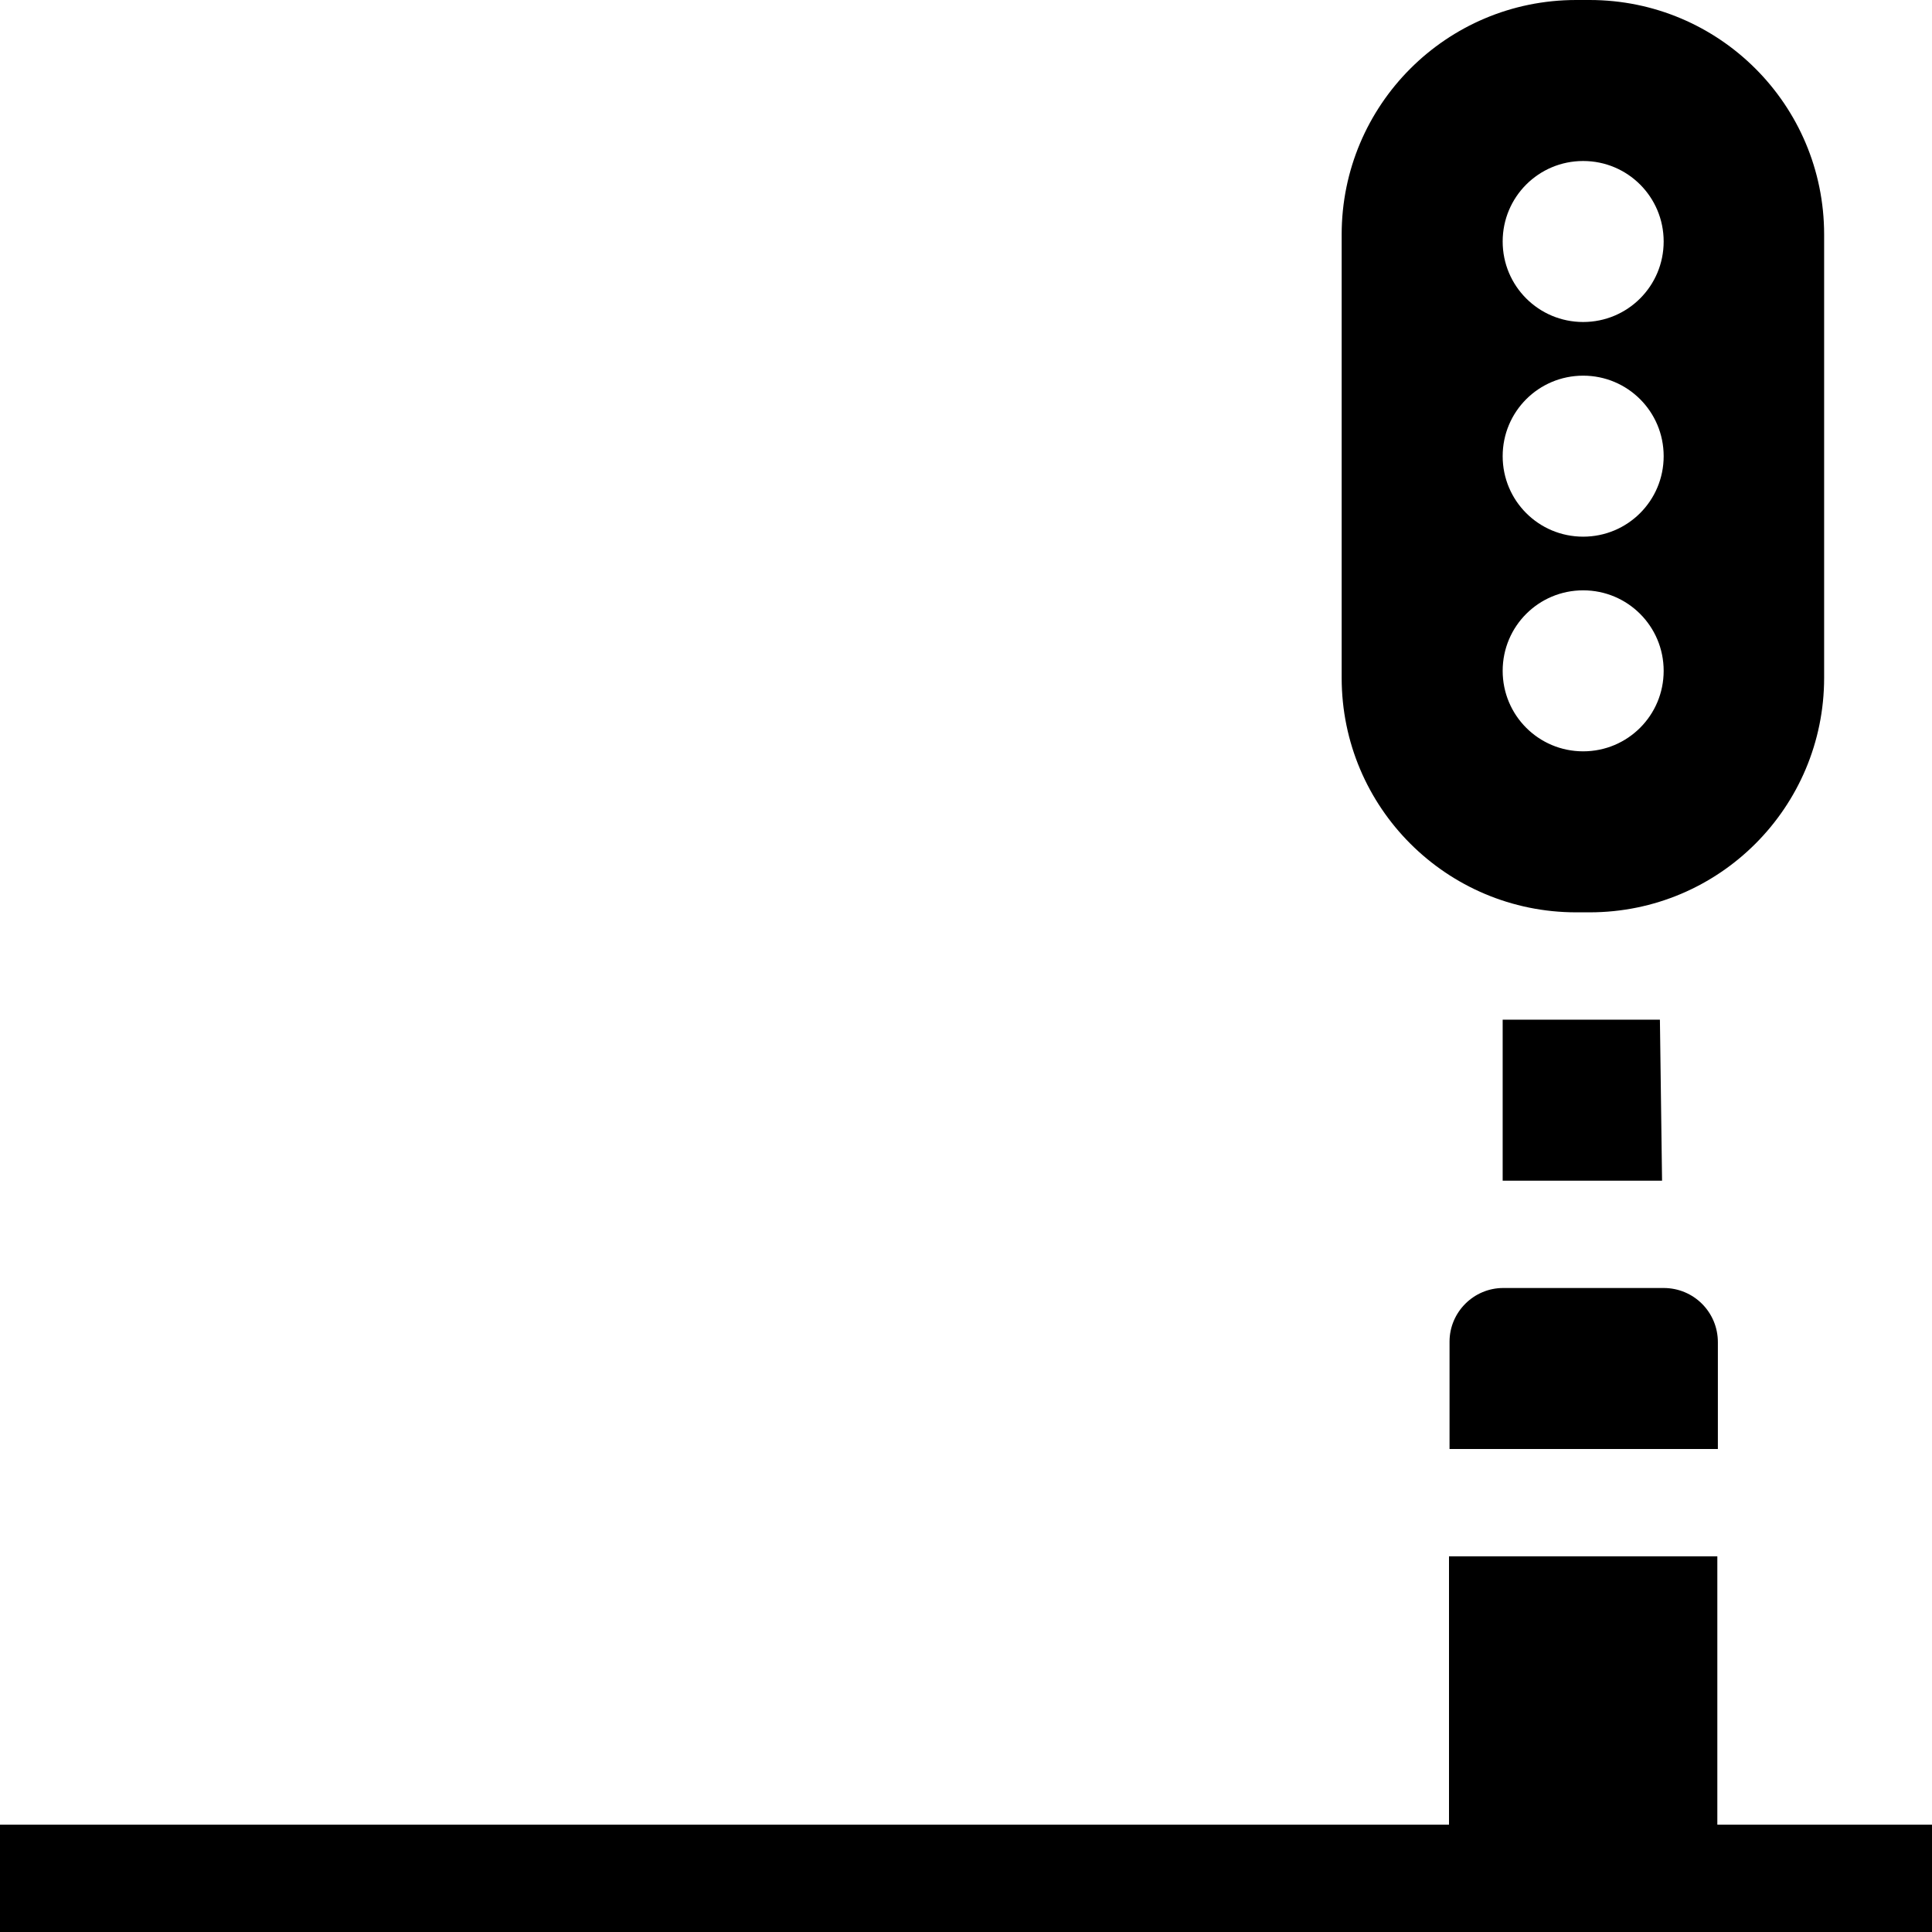
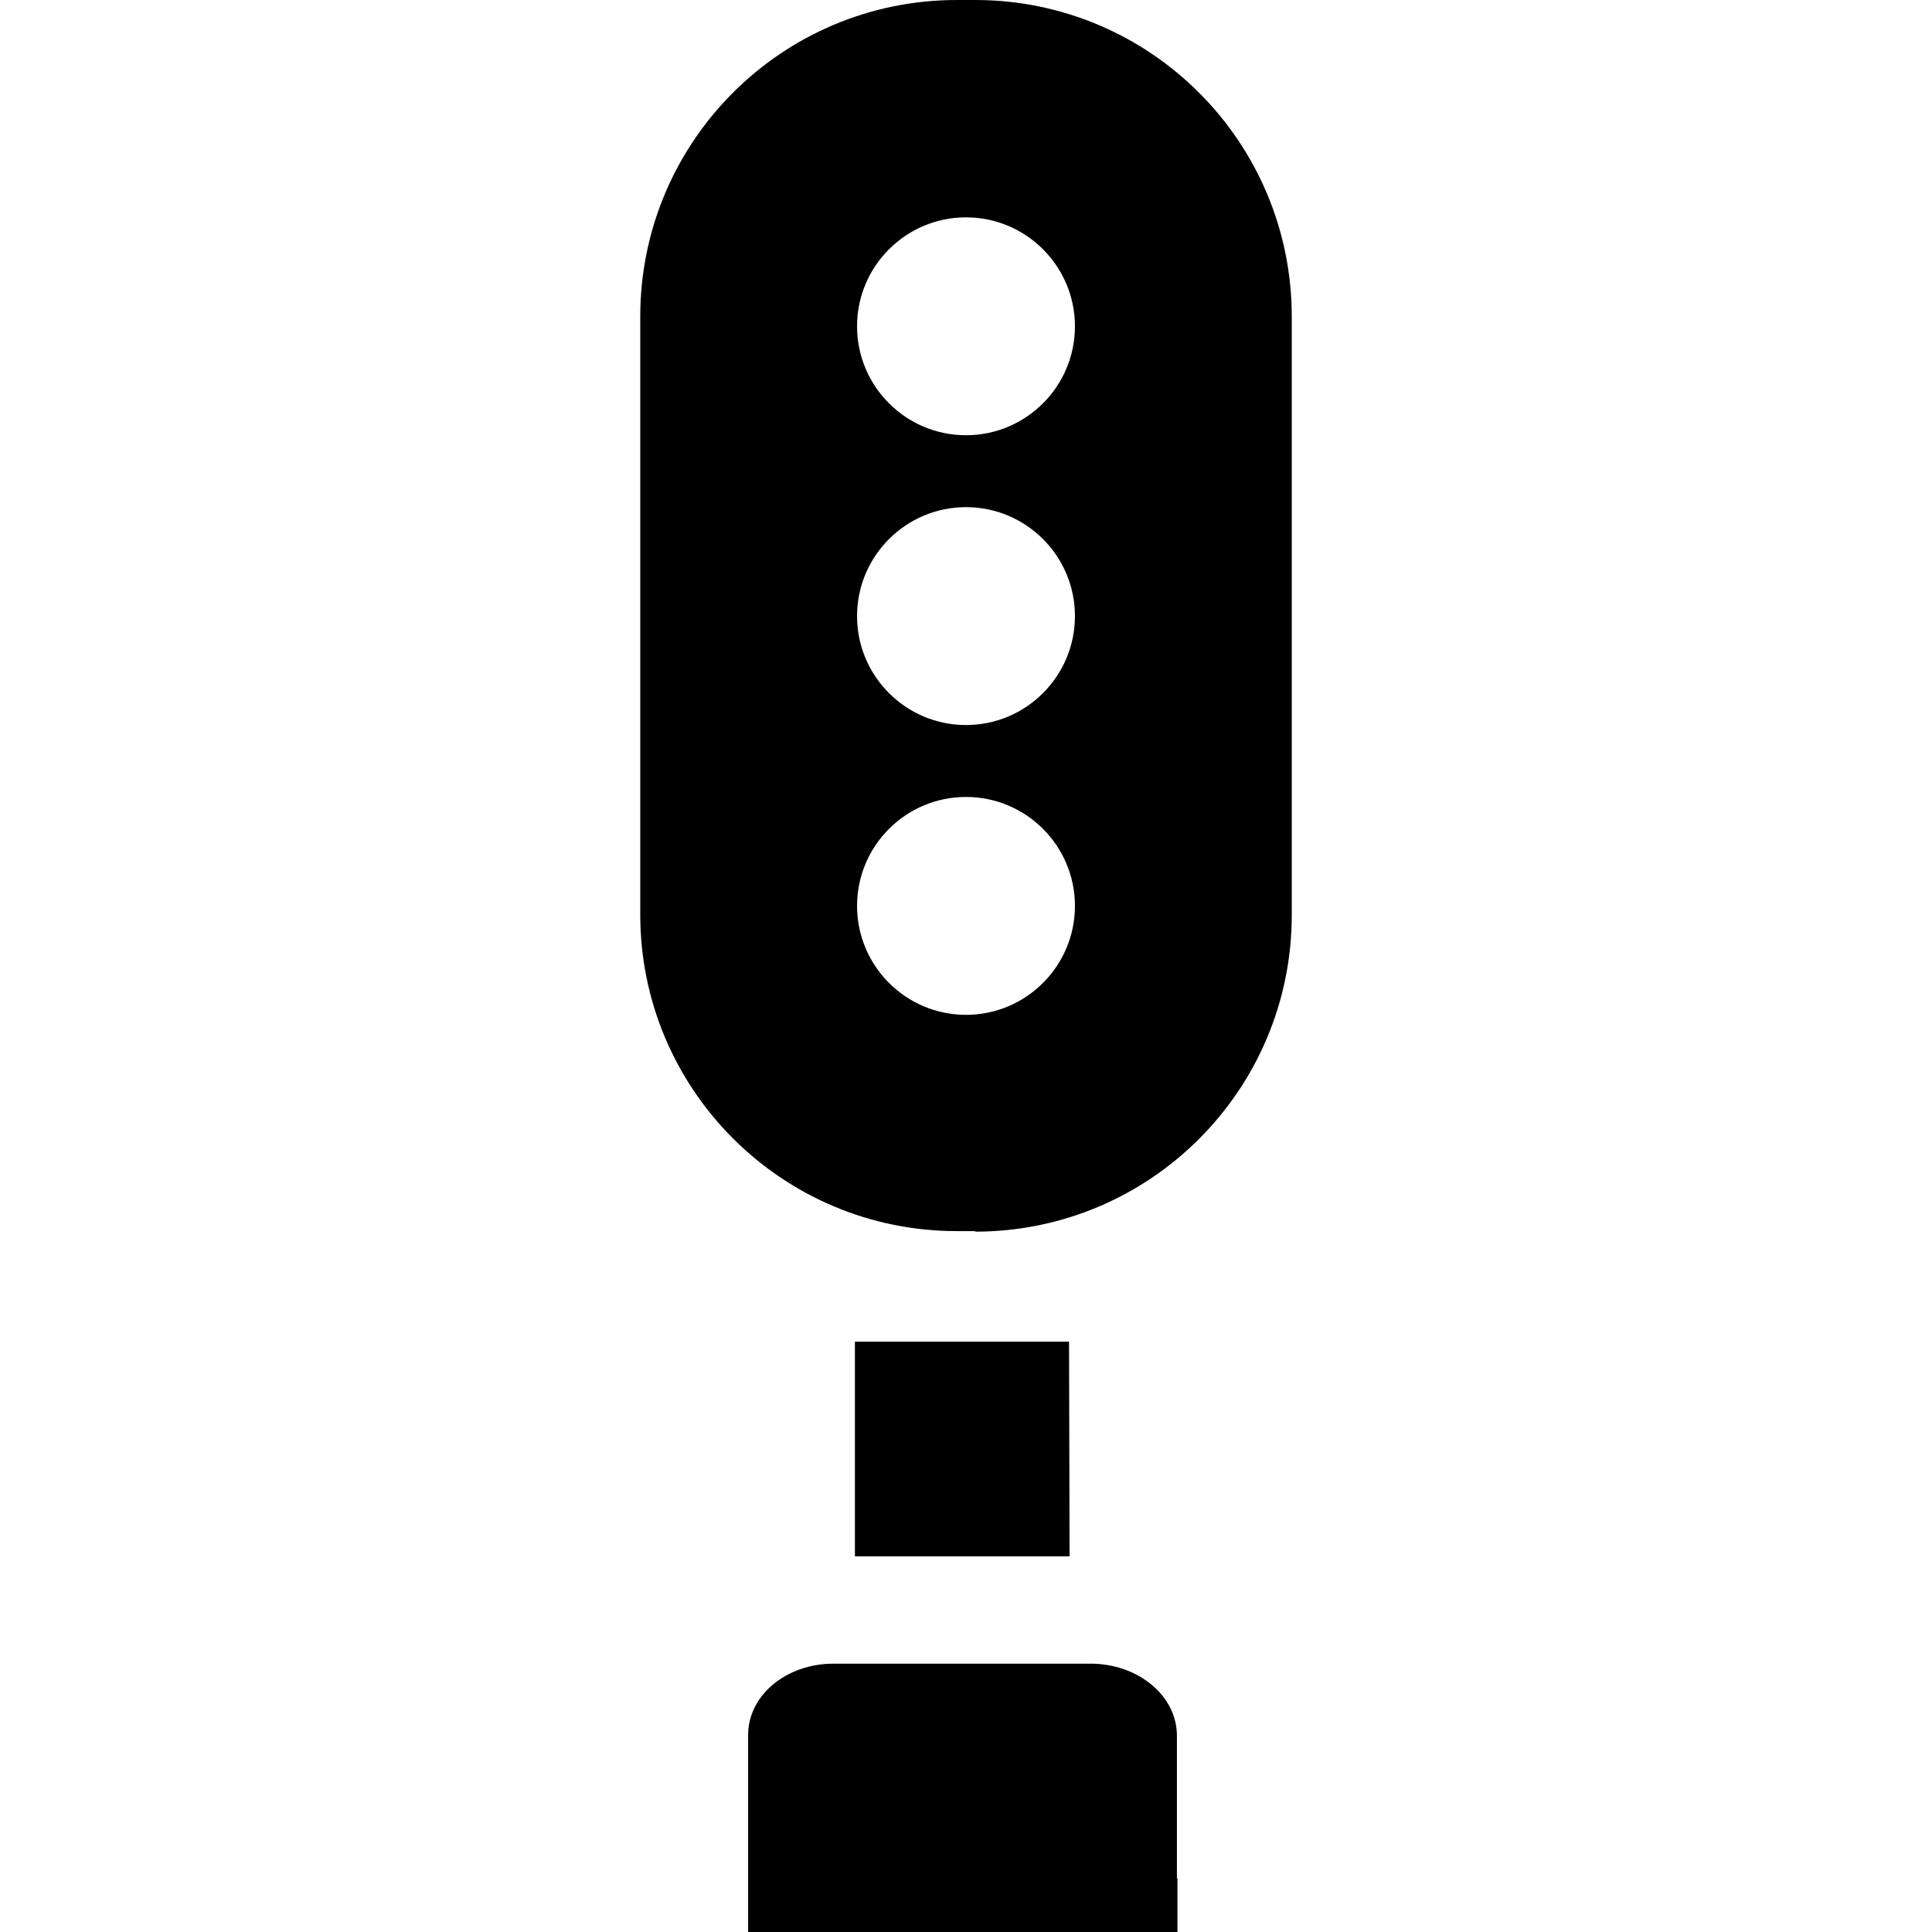
<svg xmlns="http://www.w3.org/2000/svg" id="Layer_1" width="36" height="36" viewBox="0 0 36 36">
-   <path d="M29.37,17h.25c2.42,0,4.37-1.96,4.37-4.37V4.37c0-2.42-1.96-4.37-4.37-4.37h-.25c-2.42,0-4.37,1.96-4.37,4.37V12.63c0,2.42,1.96,4.37,4.37,4.37Zm.13-14c.83,0,1.5,.67,1.5,1.5s-.67,1.5-1.5,1.5-1.5-.67-1.5-1.5,.67-1.5,1.5-1.5Zm0,4c.83,0,1.5,.67,1.5,1.5s-.67,1.5-1.5,1.5-1.5-.67-1.5-1.5,.67-1.5,1.5-1.5Zm0,4c.83,0,1.5,.67,1.5,1.5s-.67,1.5-1.5,1.5-1.5-.67-1.5-1.5,.67-1.5,1.5-1.5Zm6.5,23v2H0v-2H27v-5h5v5h4Zm-5.07-15l.04,3h-2.97v-3h2.93Zm-2.93,5h3c.56,0,1.01,.45,1.01,1.01v1.99h-5v-2c0-.55,.45-1,1-1Z" />
+   <path d="M18.17,22.95c3.26,0,5.9-2.64,5.9-5.9V5.9c0-3.26-2.64-5.9-5.9-5.9h-.34c-3.26,0-5.9,2.64-5.9,5.9v11.14c0,3.26,2.64,5.9,5.9,5.9h.34Zm-.17-18.9c1.12,0,2.03,.91,2.03,2.03s-.91,2.03-2.03,2.03-2.03-.91-2.03-2.03,.91-2.03,2.03-2.03Zm0,5.4c1.12,0,2.03,.91,2.03,2.03s-.91,2.03-2.03,2.03-2.03-.91-2.03-2.03,.91-2.03,2.03-2.03Zm-2.03,7.43c0-1.12,.91-2.03,2.03-2.03s2.03,.91,2.03,2.03-.91,2.03-2.03,2.03-2.03-.91-2.03-2.03Z" />
+   <polygon points="15.93 29 19.93 29 19.92 25 15.93 25 15.93 29" />
+   <path d="M21.93,35v-2.66c0-.74-.72-1.34-1.61-1.34h-4.79c-.88,0-1.59,.59-1.59,1.33v3.67h8v-1Z" />
</svg>
